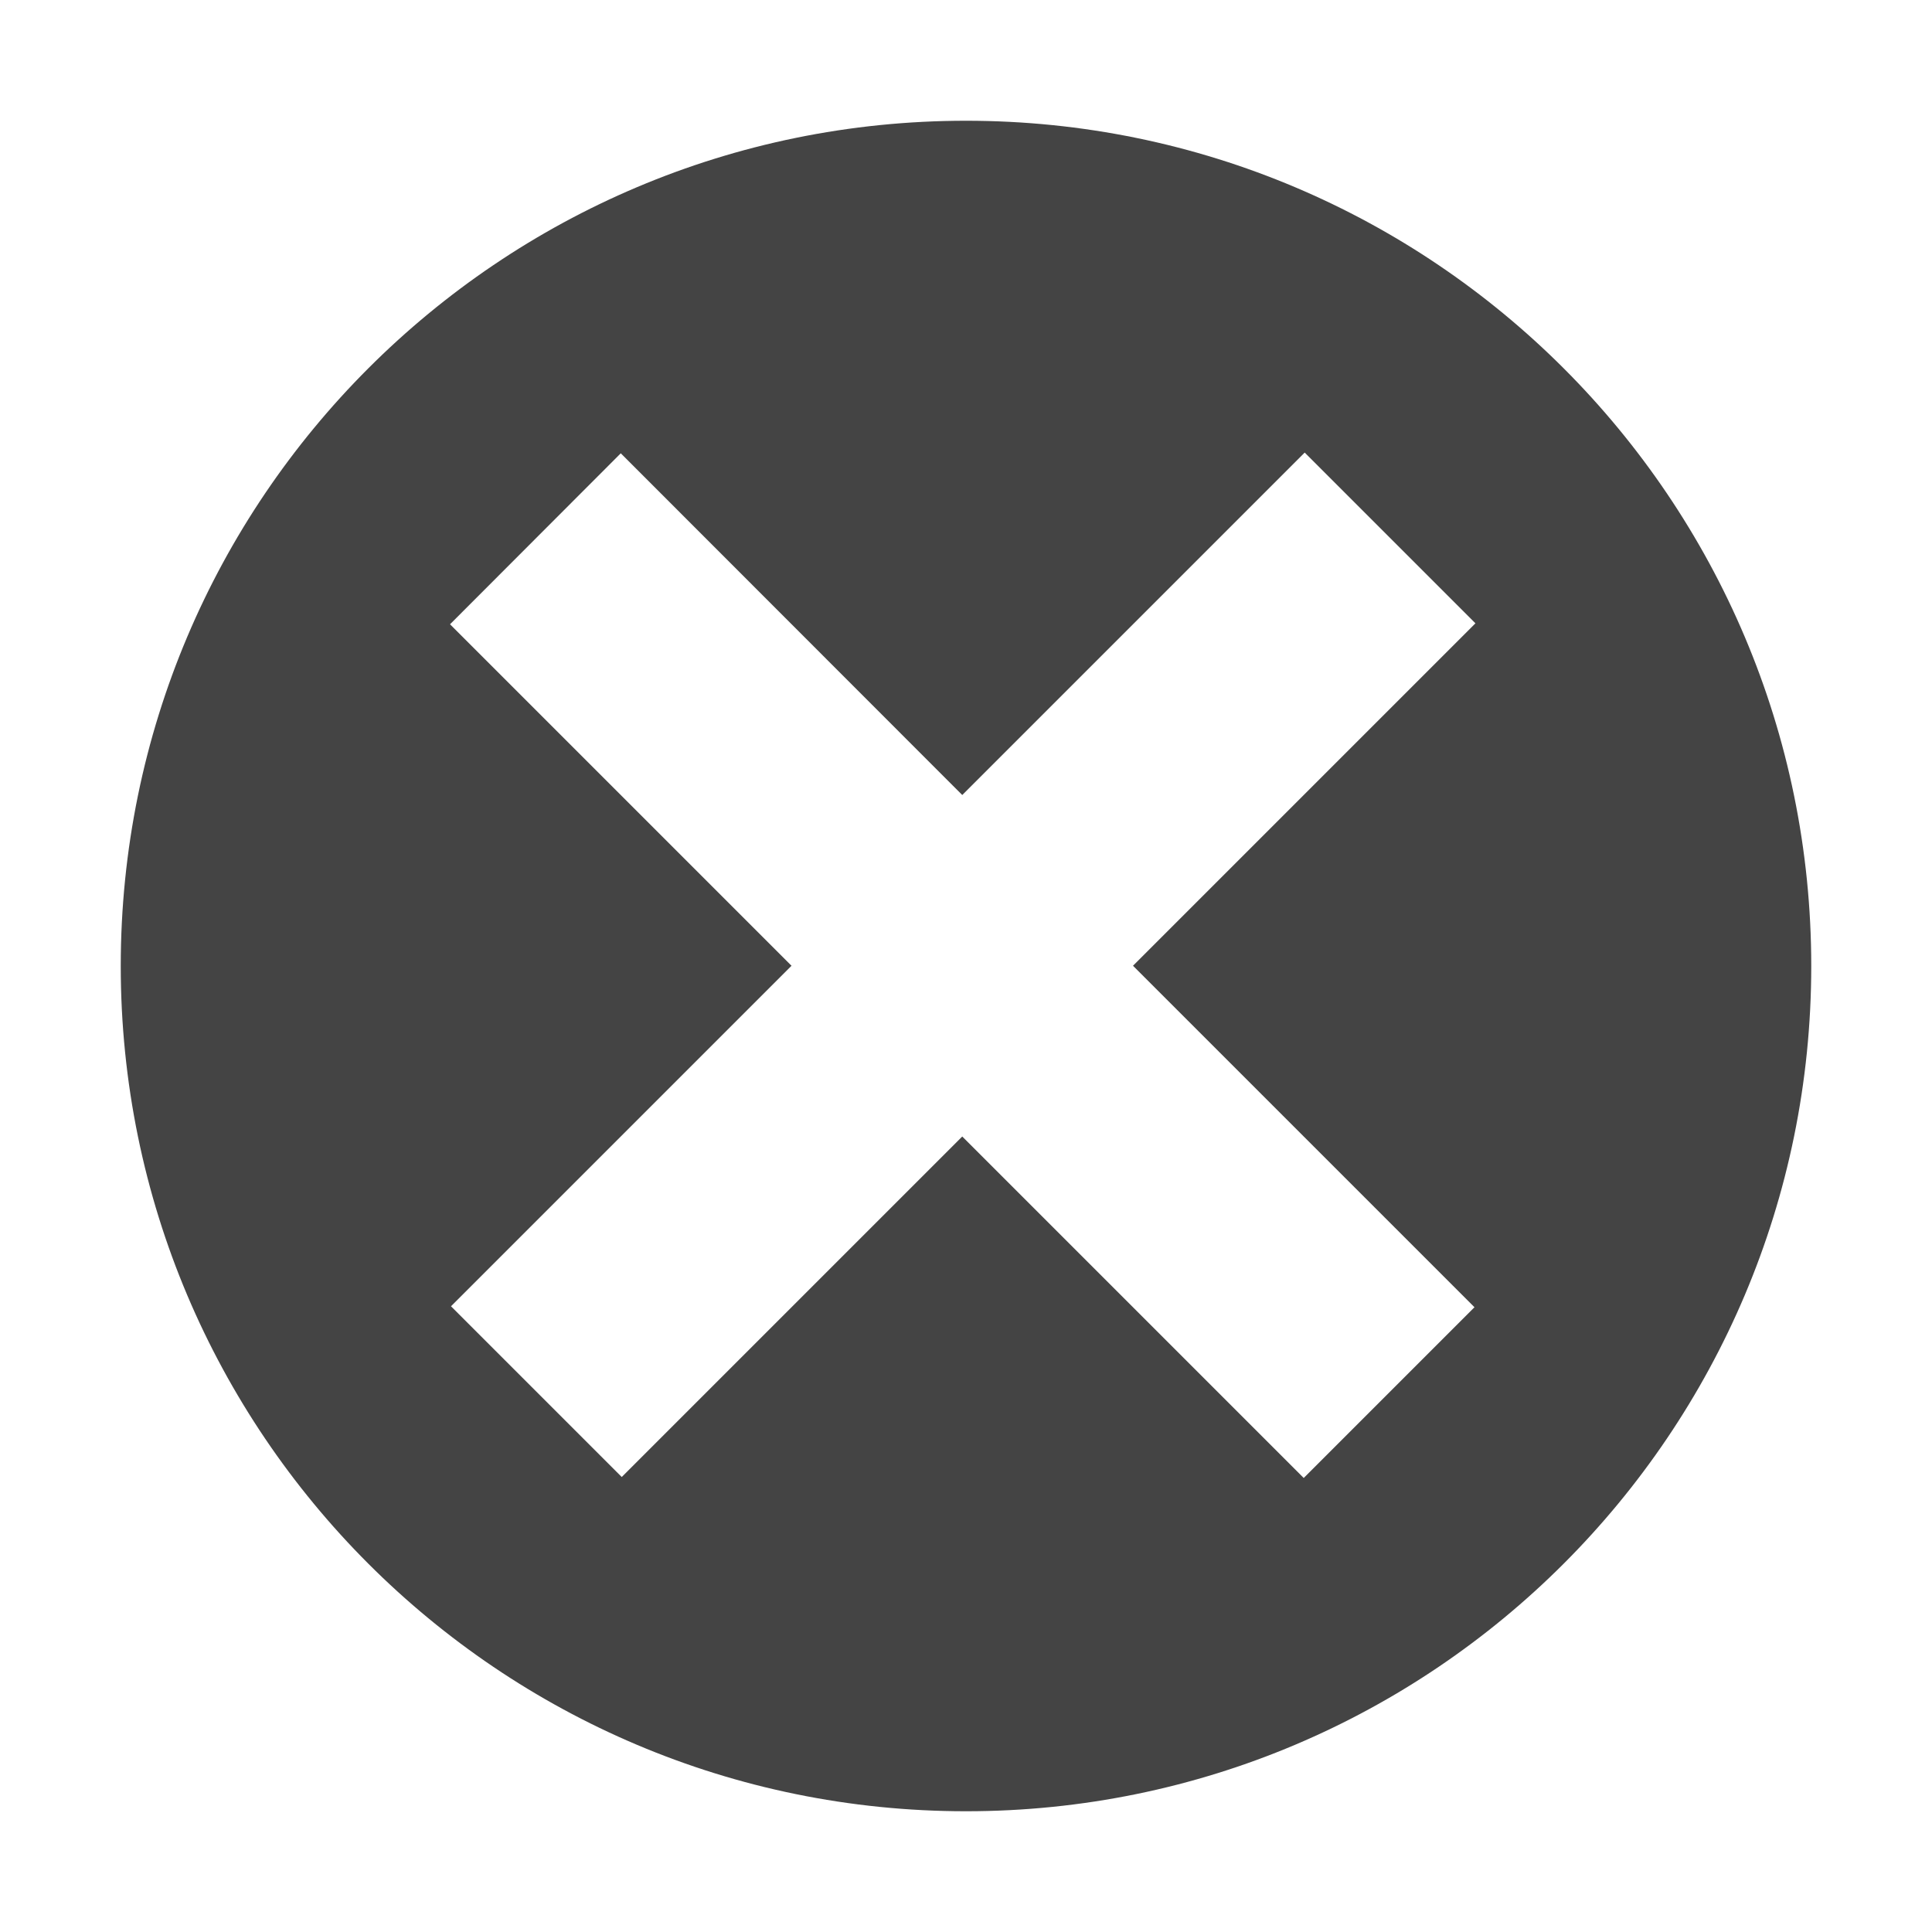
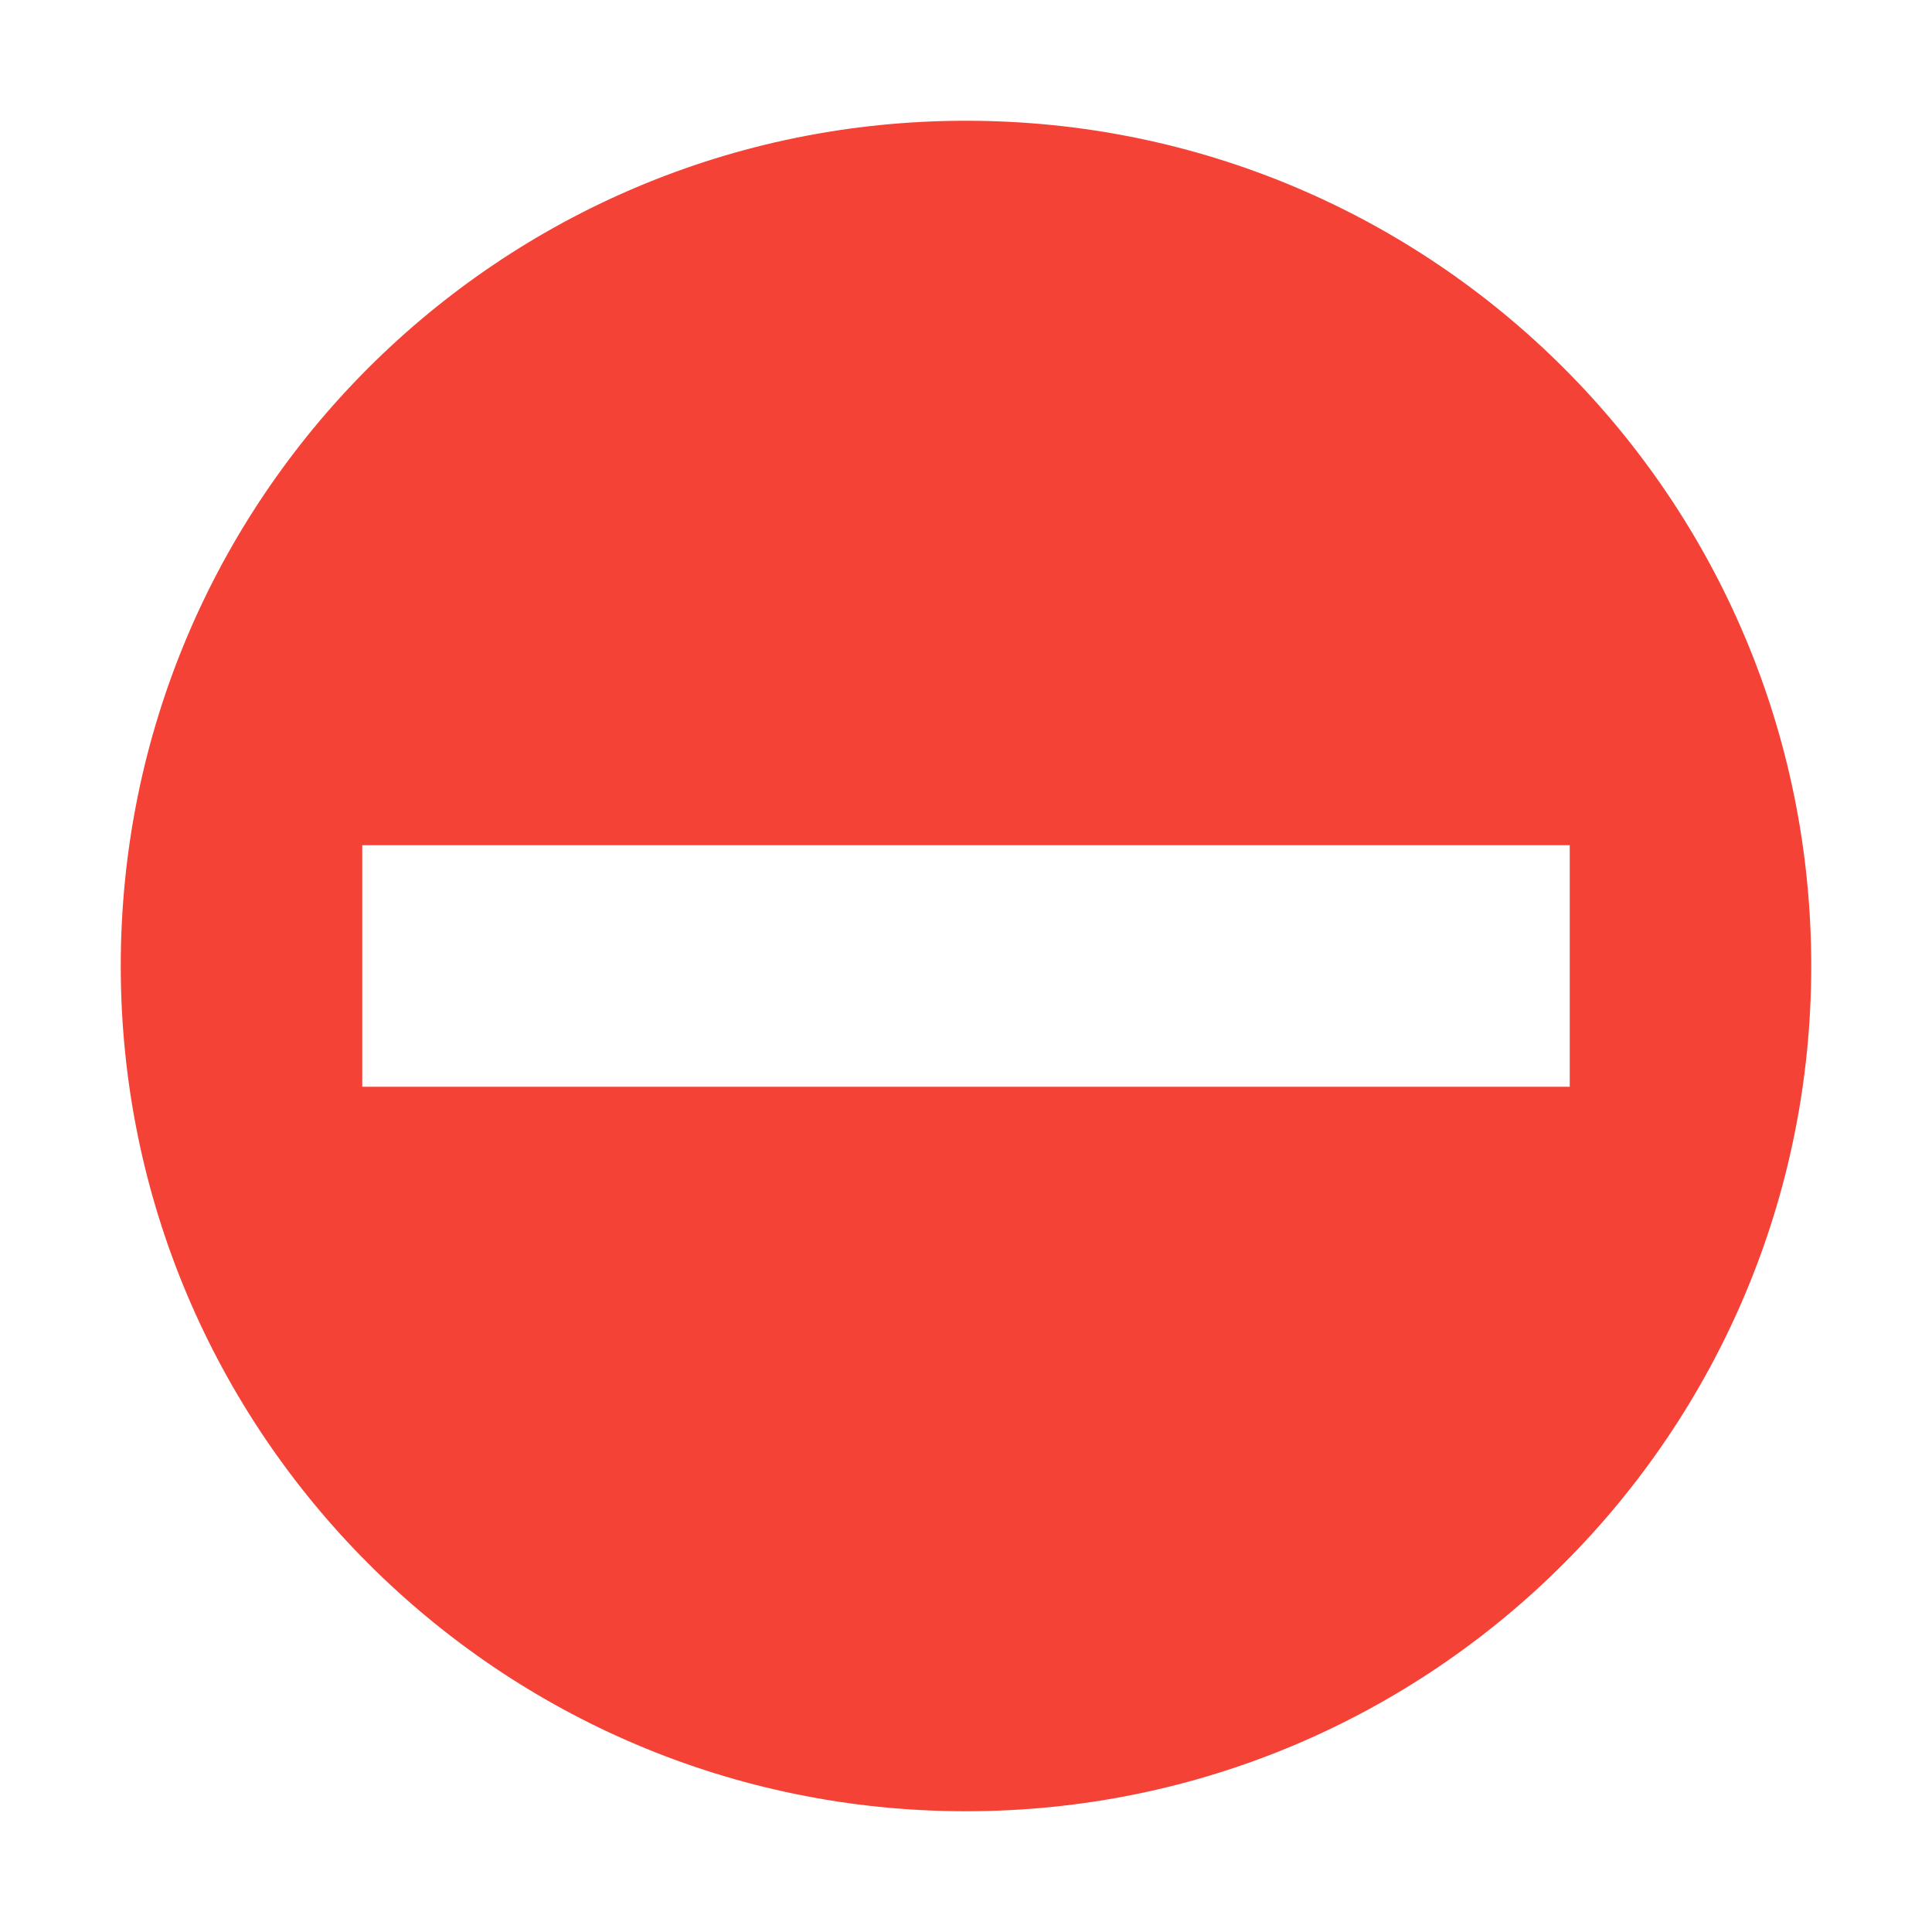
- <svg xmlns="http://www.w3.org/2000/svg" version="1.1" viewBox="0 0 16 16">
-   <path d="m8 1a7 7 0 0 0-7 7 7 7 0 0 0 7 7 7 7 0 0 0 7-7 7 7 0 0 0-7-7zm2.805 2.748 1.414 1.414-2.836 2.836 2.828 2.828-1.414 1.414-2.828-2.828-2.82 2.82-1.414-1.414 2.82-2.82-2.828-2.828 1.414-1.416 2.828 2.83z" style="fill:#444" />
+ <svg xmlns="http://www.w3.org/2000/svg" width="16" height="16" version="1.1">
+   <path style="fill:#f44336" class="error" d="M 15,8 C 15,4.13 11.87,1 8,1 4.13,1 1,4.13 1,8 1,11.86 4.13,15 8,15 11.87,15 15,11.86 15,8 Z M 13,7 V 9 H 3 V 7 Z" />
</svg>
